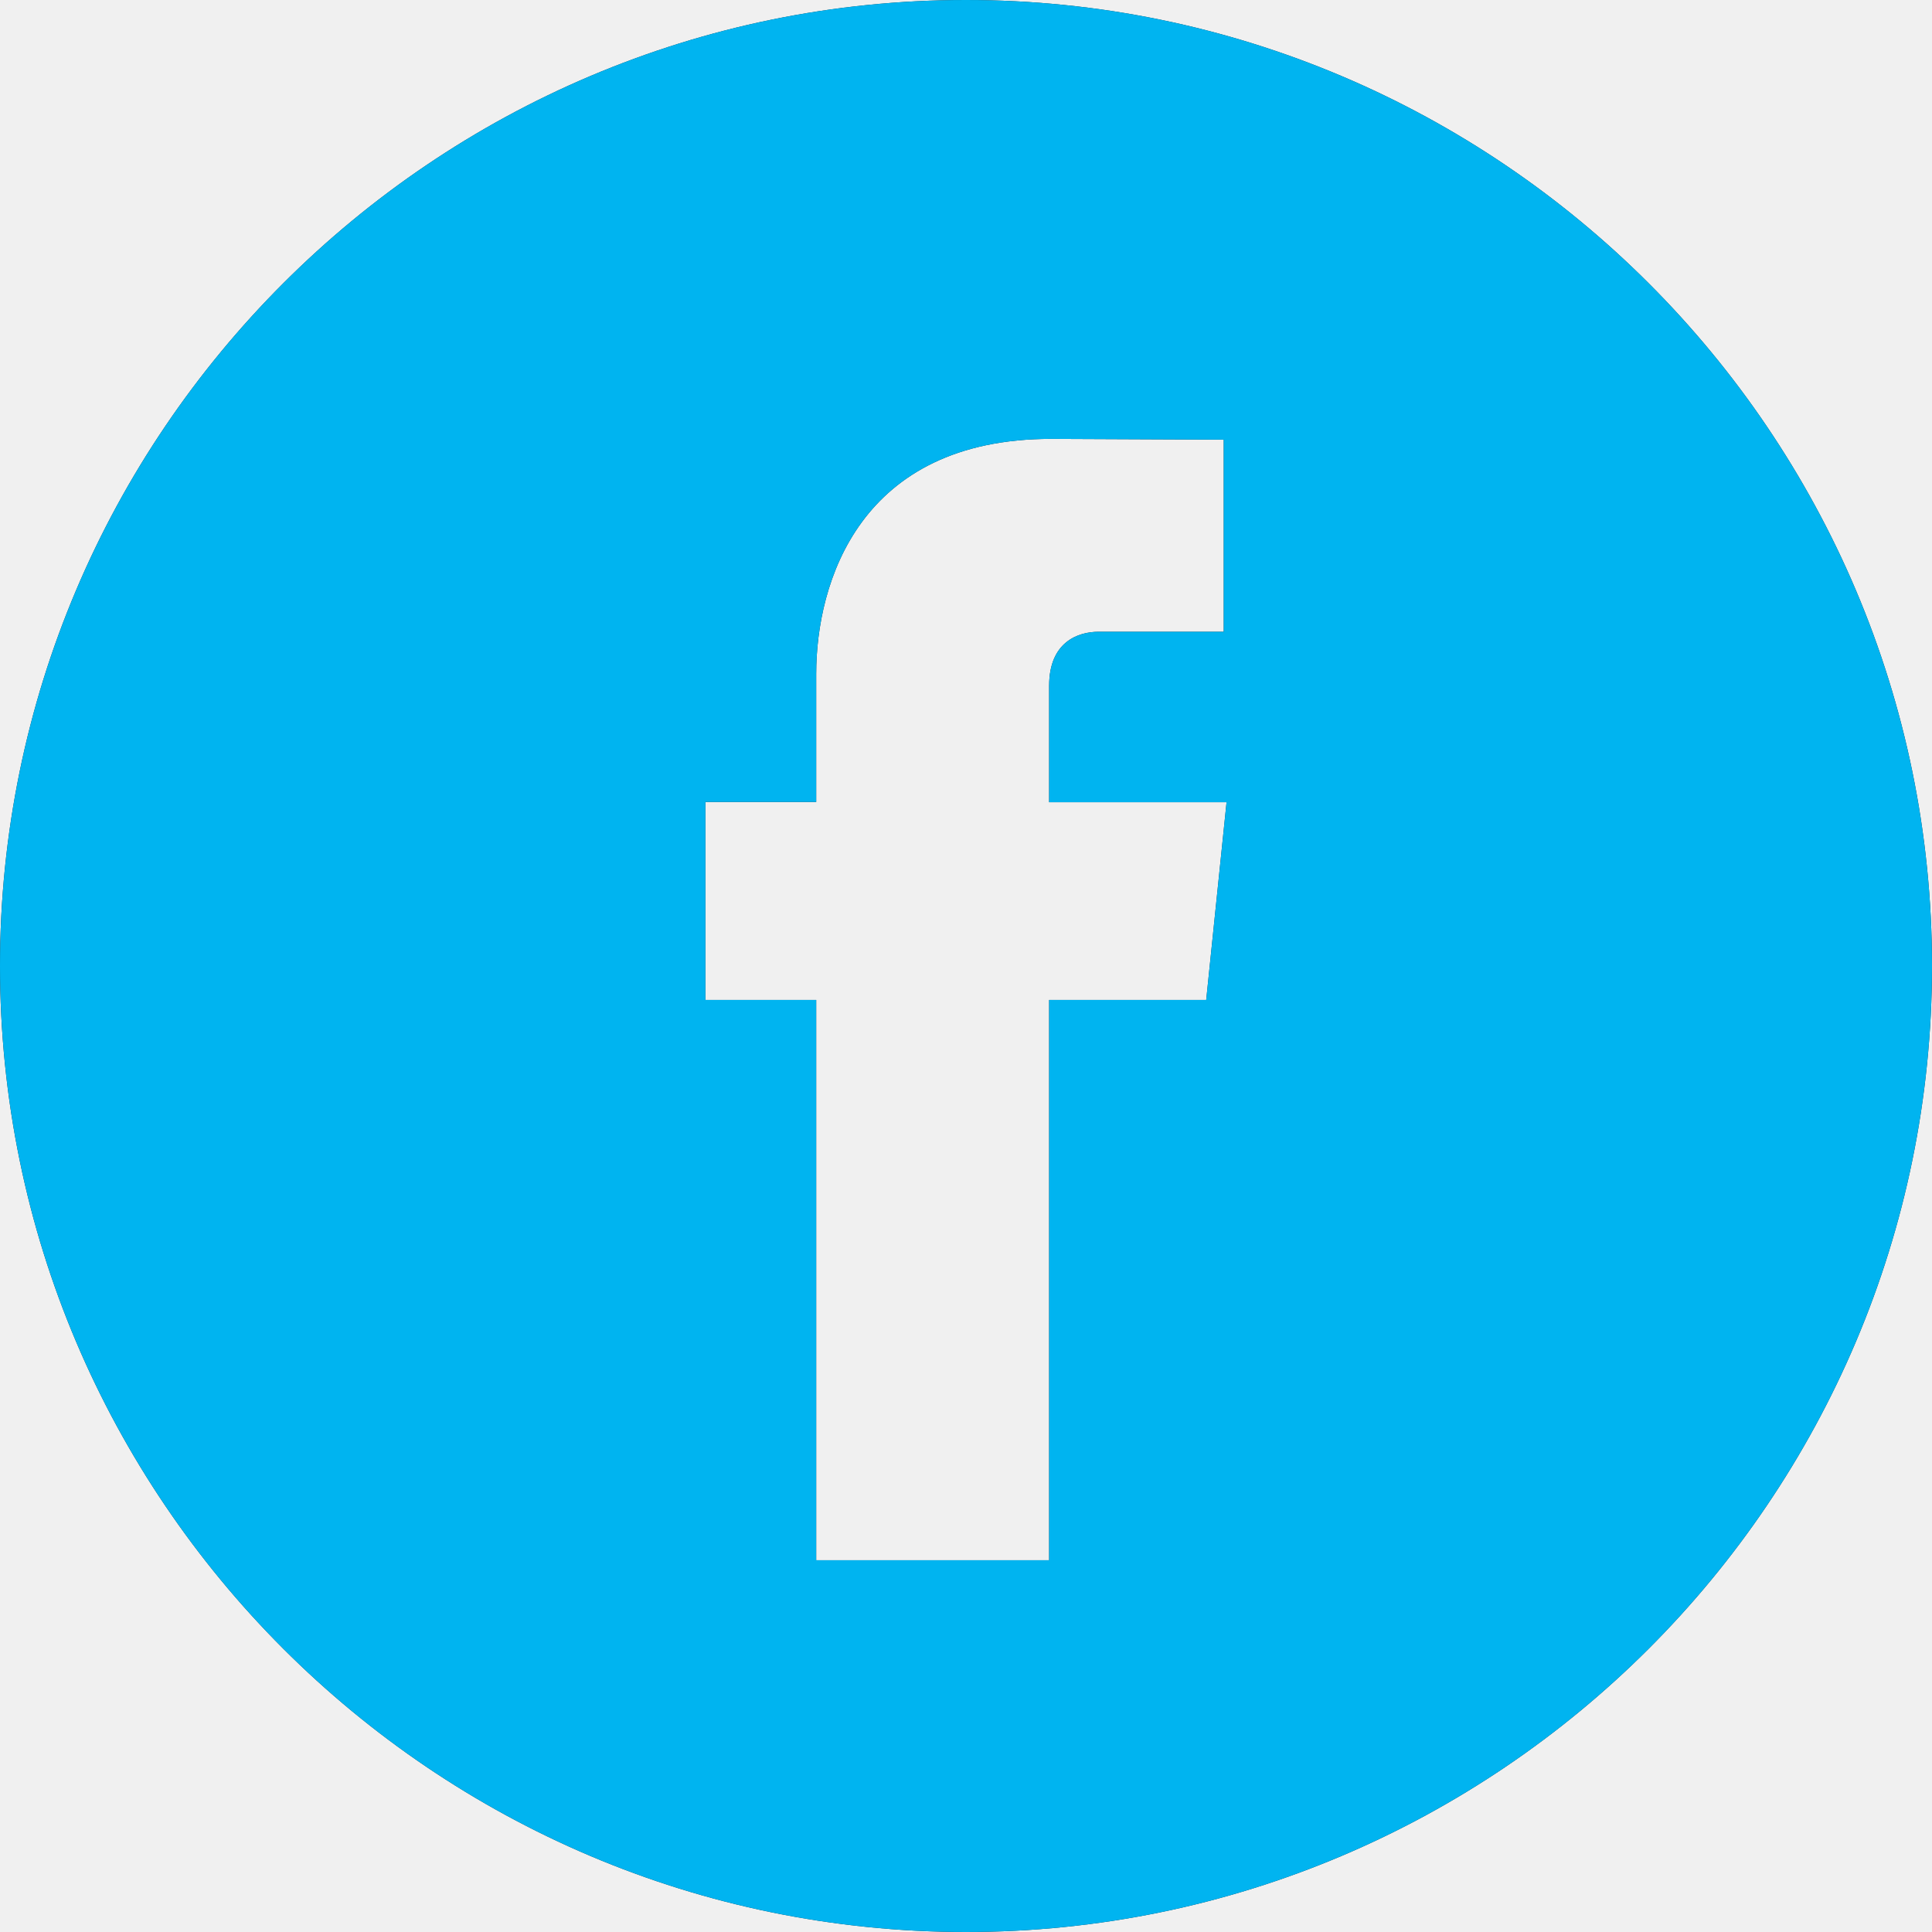
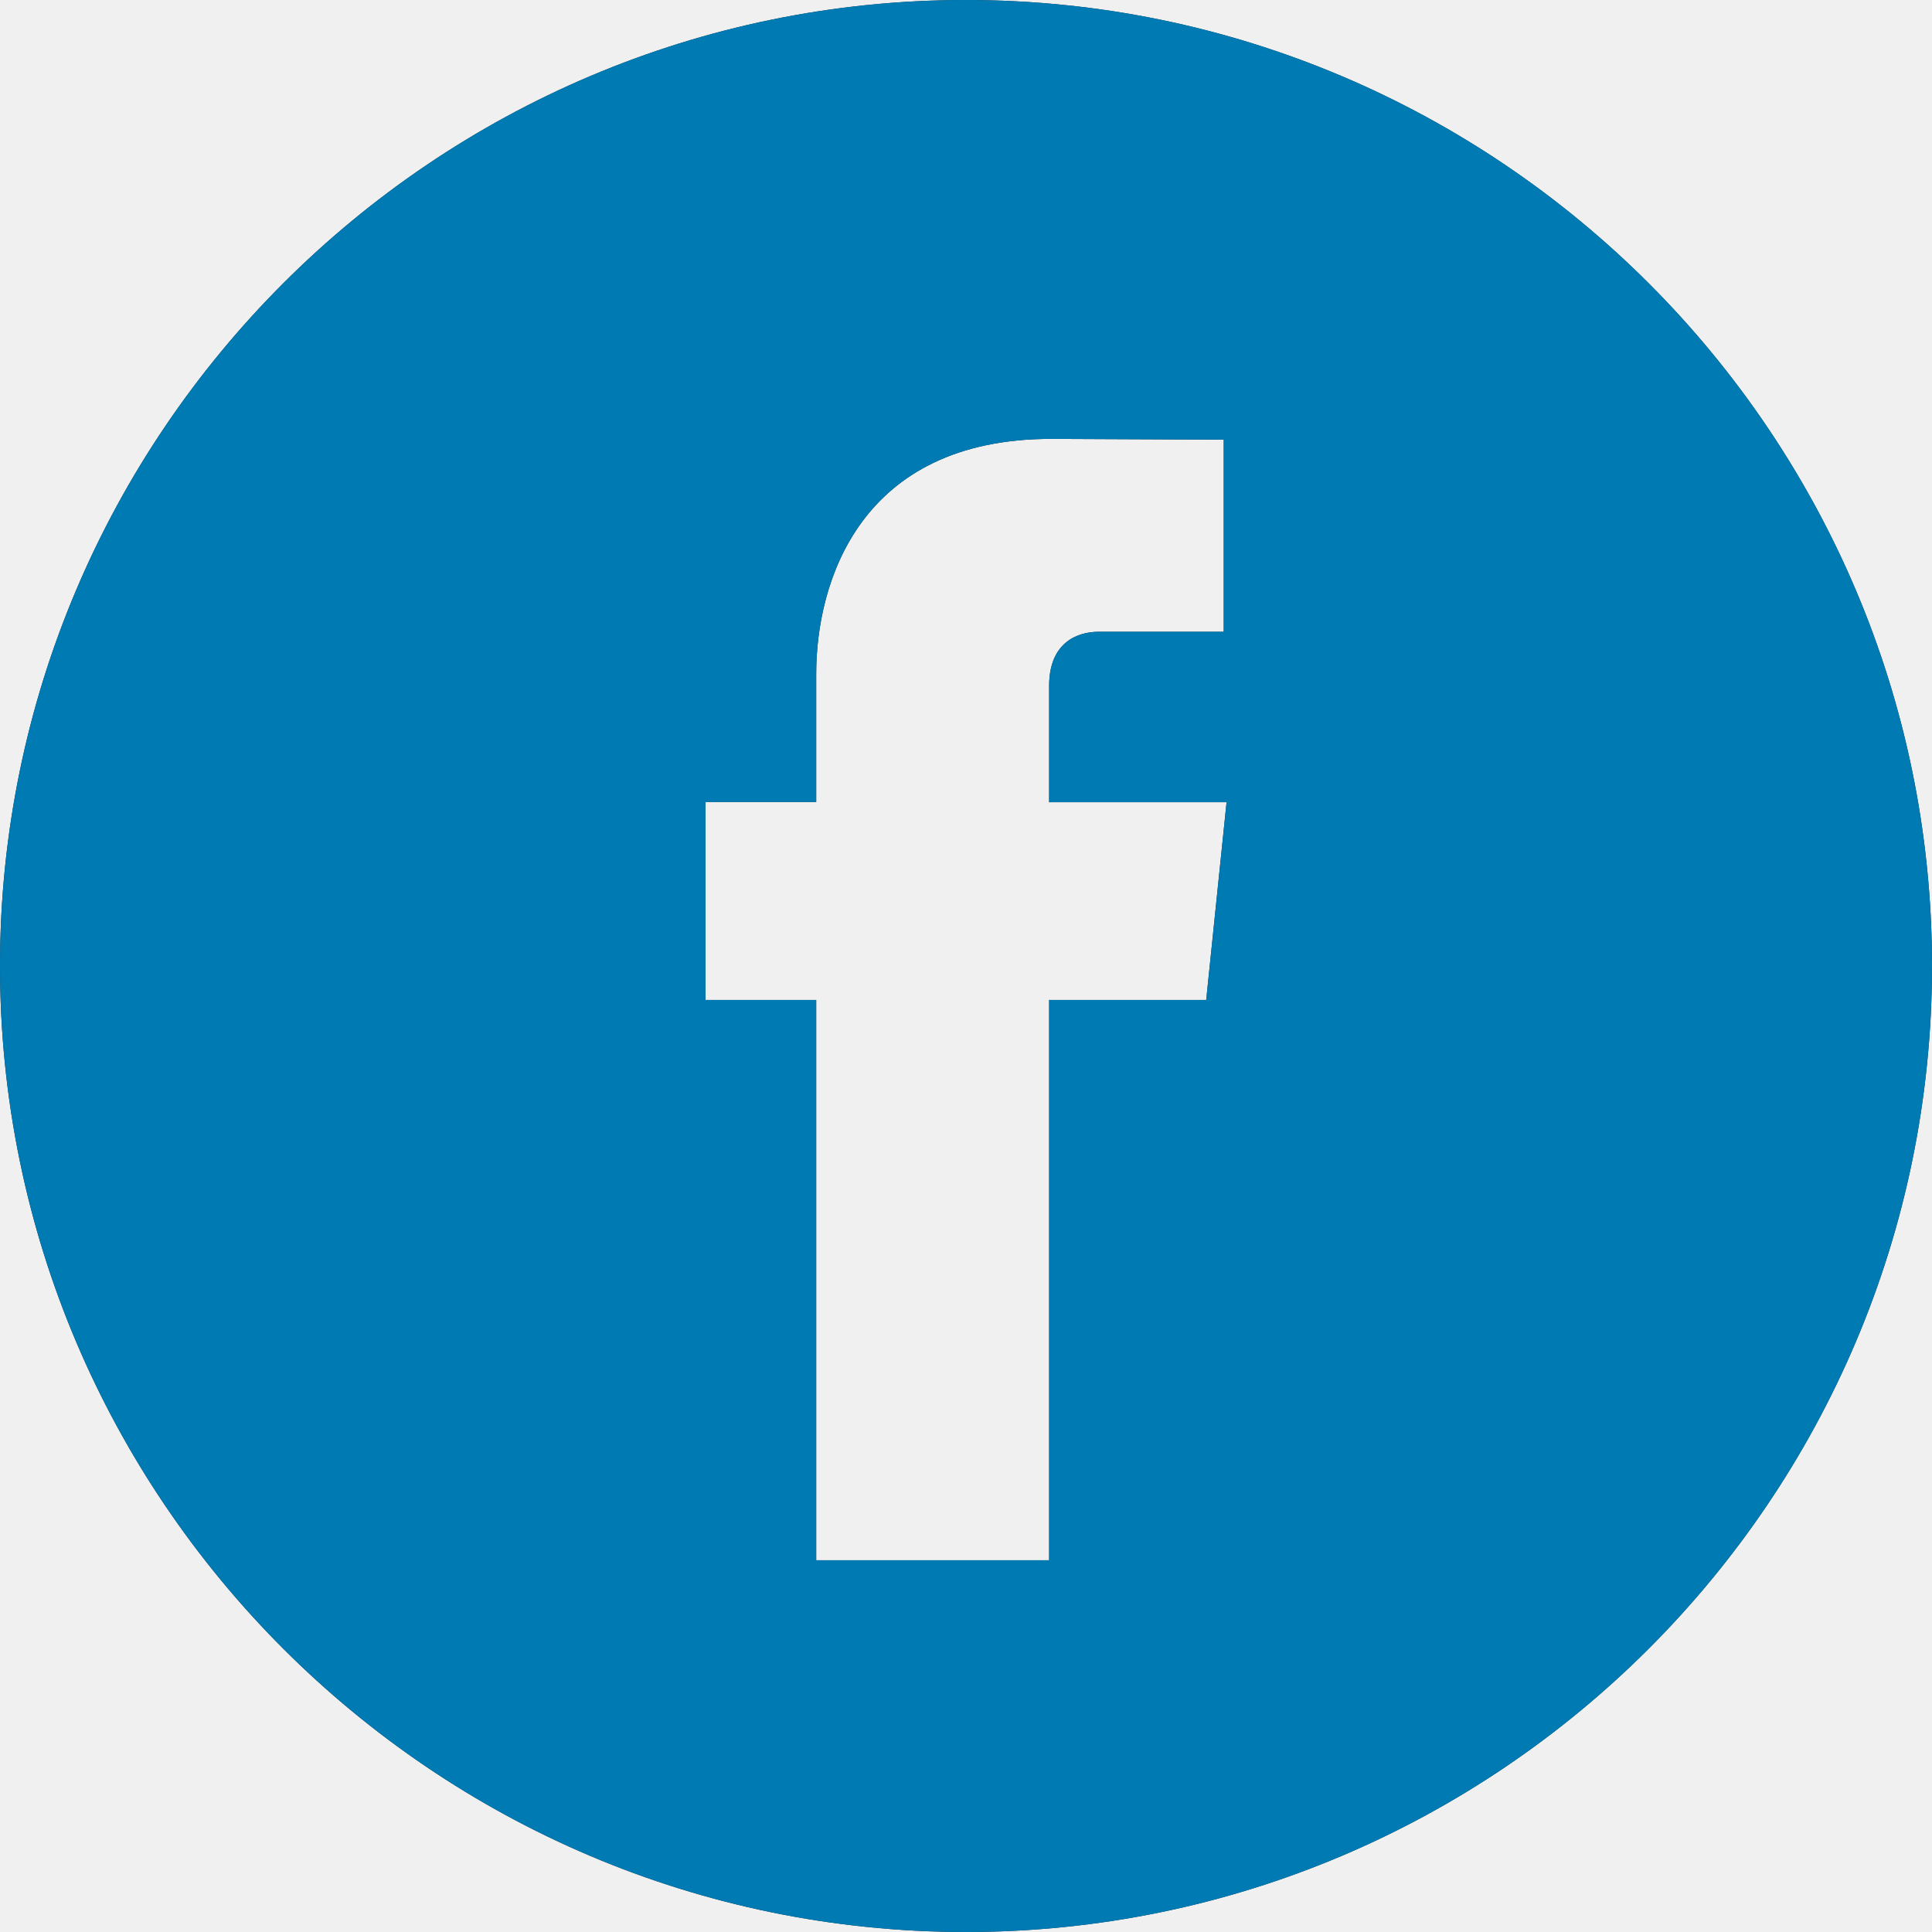
<svg xmlns="http://www.w3.org/2000/svg" xmlns:xlink="http://www.w3.org/1999/xlink" width="30" height="30" viewBox="0 0 30 30">
  <defs>
    <path d="M18.73 15.527h-2.439v8.7h-3.617v-8.7h-1.72v-3.074h1.72v-1.989c0-1.42.675-3.649 3.649-3.649l2.679.012V9.81h-1.944c-.32 0-.767.16-.767.838v1.809h2.755l-.316 3.07zM14.998 0C6.73 0 0 6.73 0 14.999 0 23.27 6.73 30 14.998 30 23.27 30 30 23.27 30 14.999 30 6.73 23.27 0 14.998 0z" id="a" />
  </defs>
  <g fill="none" fill-rule="evenodd">
    <mask id="b" fill="#fff">
      <use xlink:href="#a" />
    </mask>
    <use fill="#212B36" xlink:href="#a" />
-     <g mask="url(#b)" fill="#00B4F0">
+     <g mask="url(#b)" fill="#007ab3">
      <rect width="30" height="30" rx="4" />
    </g>
  </g>
</svg>
